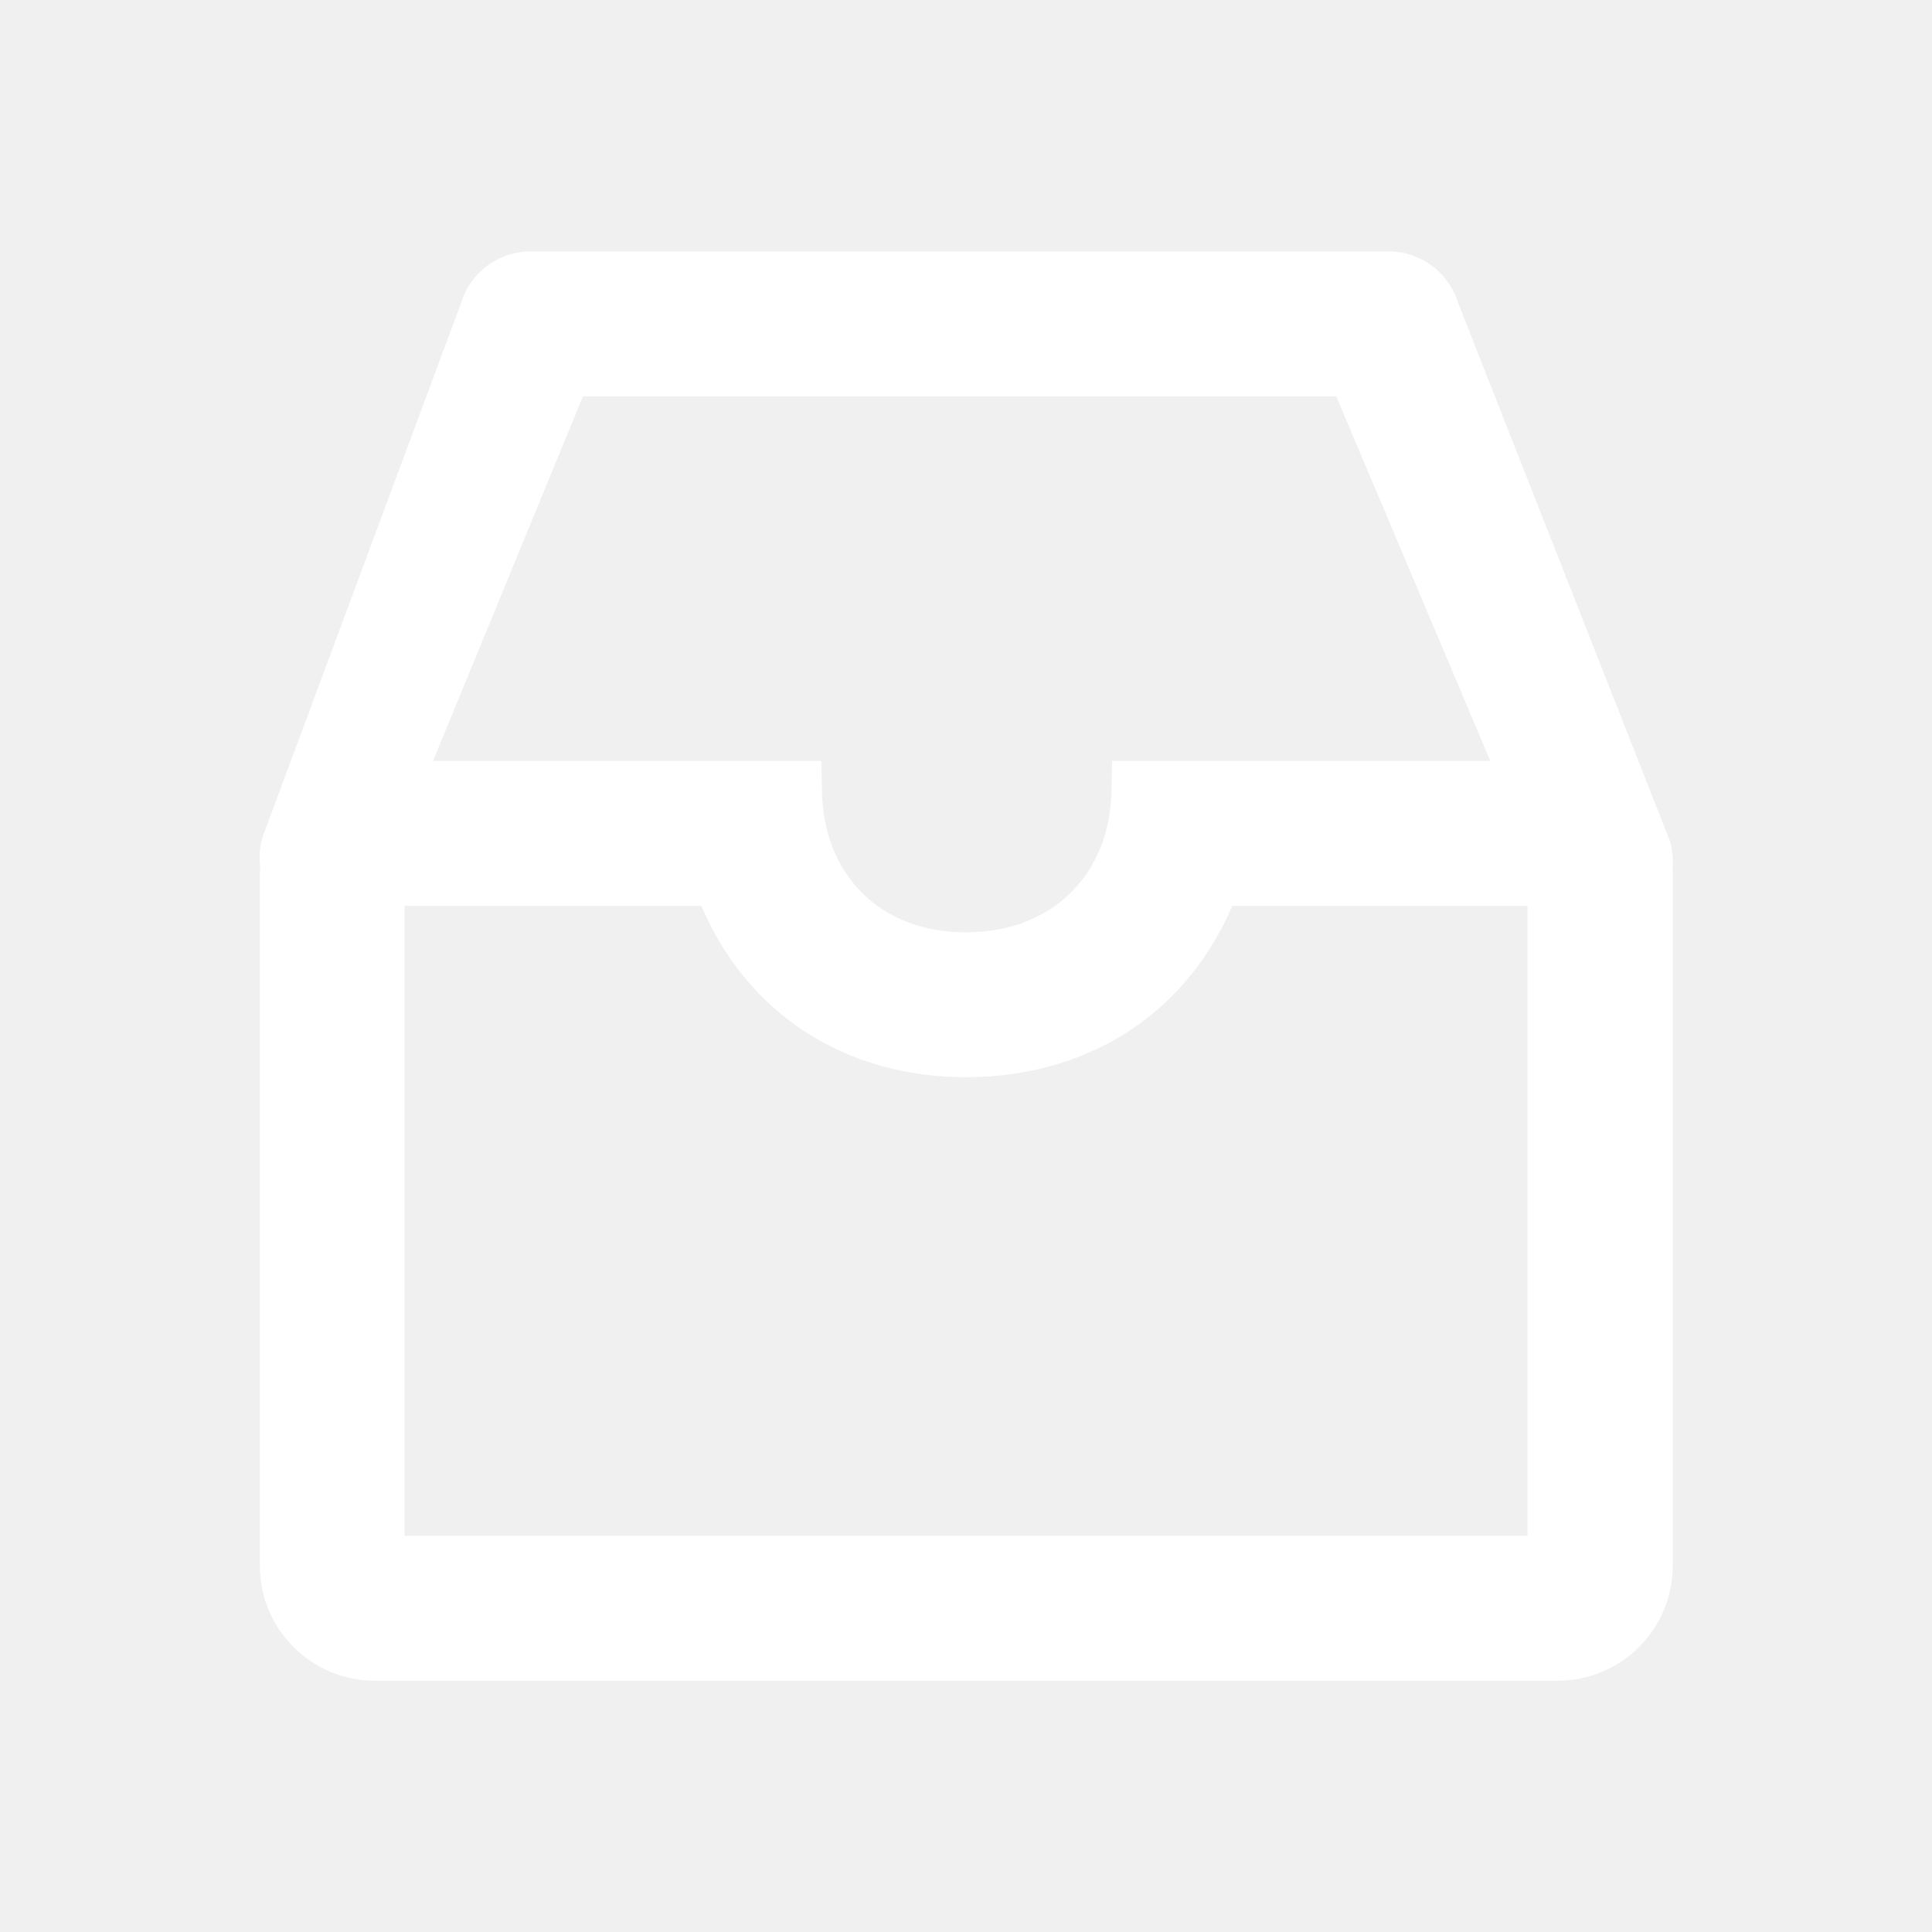
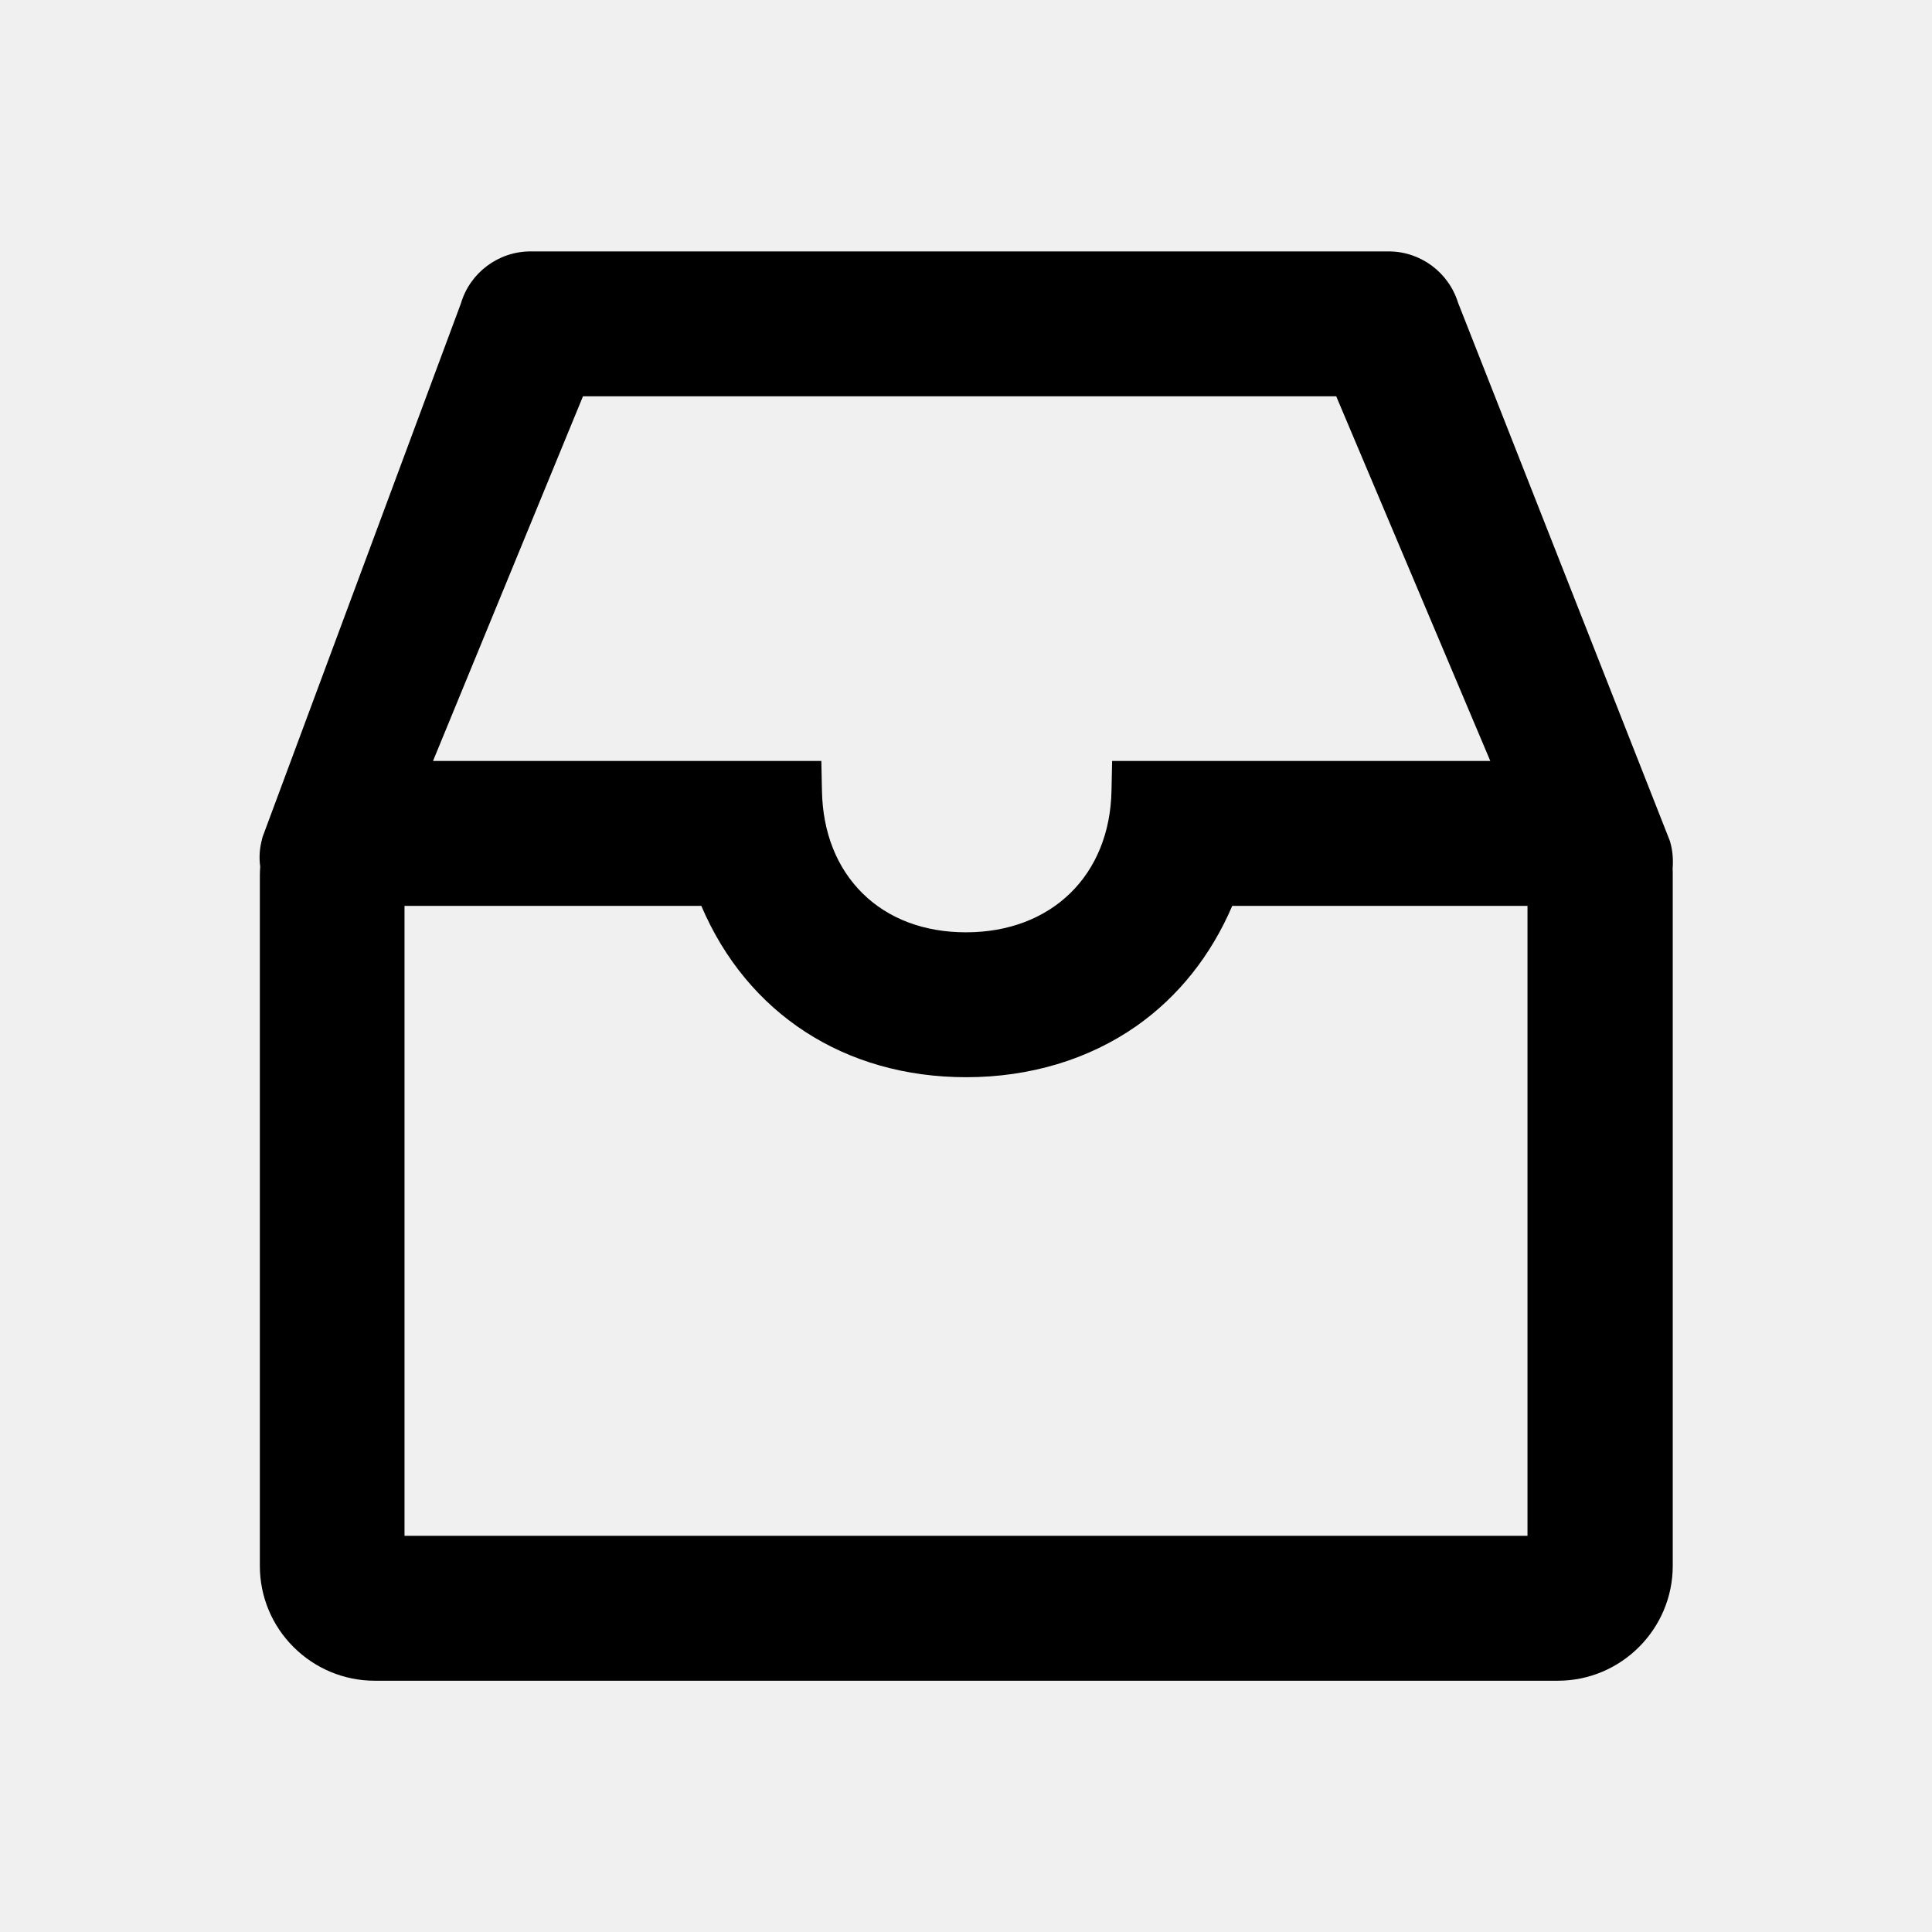
- <svg xmlns="http://www.w3.org/2000/svg" width="16" height="16" viewBox="0 0 16 16" fill="none">
-   <path d="M13.832 6.974L13.828 6.961L12.075 2.507C11.997 2.255 11.764 2.082 11.5 2.082H4.394C4.128 2.082 3.892 2.258 3.817 2.513L2.178 6.922L2.174 6.933L2.171 6.946C2.15 7.022 2.144 7.1 2.155 7.177C2.153 7.202 2.152 7.227 2.152 7.252V12.969C2.152 13.221 2.252 13.462 2.431 13.64C2.609 13.818 2.85 13.919 3.102 13.919H12.902C13.425 13.919 13.852 13.492 13.853 12.969V7.252C13.853 7.232 13.853 7.211 13.852 7.194C13.858 7.117 13.852 7.044 13.832 6.974ZM9.21 6.302L9.205 6.547C9.192 7.249 8.708 7.721 8 7.721C7.655 7.721 7.358 7.61 7.144 7.399C6.93 7.188 6.813 6.894 6.807 6.547L6.802 6.302H3.586L4.828 3.282H11.066L12.342 6.302H9.21ZM3.35 7.502H5.808C6.188 8.394 6.996 8.921 8.002 8.921C8.528 8.921 9.017 8.774 9.413 8.496C9.76 8.252 10.03 7.911 10.205 7.502H12.65V12.719H3.35V7.502Z" fill="white" />
+ <svg xmlns="http://www.w3.org/2000/svg" viewBox="0 0 16 16">
+   <path d="M13.832 6.974L13.828 6.961L12.075 2.507C11.997 2.255 11.764 2.082 11.5 2.082H4.394C4.128 2.082 3.892 2.258 3.817 2.513L2.178 6.922L2.174 6.933L2.171 6.946C2.15 7.022 2.144 7.1 2.155 7.177C2.153 7.202 2.152 7.227 2.152 7.252V12.969C2.152 13.221 2.252 13.462 2.431 13.64C2.609 13.818 2.85 13.919 3.102 13.919H12.902C13.425 13.919 13.852 13.492 13.853 12.969V7.252C13.853 7.232 13.853 7.211 13.852 7.194C13.858 7.117 13.852 7.044 13.832 6.974ZM9.21 6.302L9.205 6.547C9.192 7.249 8.708 7.721 8 7.721C7.655 7.721 7.358 7.61 7.144 7.399C6.93 7.188 6.813 6.894 6.807 6.547L6.802 6.302H3.586L4.828 3.282H11.066L12.342 6.302H9.21ZM3.35 7.502H5.808C6.188 8.394 6.996 8.921 8.002 8.921C8.528 8.921 9.017 8.774 9.413 8.496C9.76 8.252 10.03 7.911 10.205 7.502H12.65V12.719H3.35V7.502Z" />
</svg>
